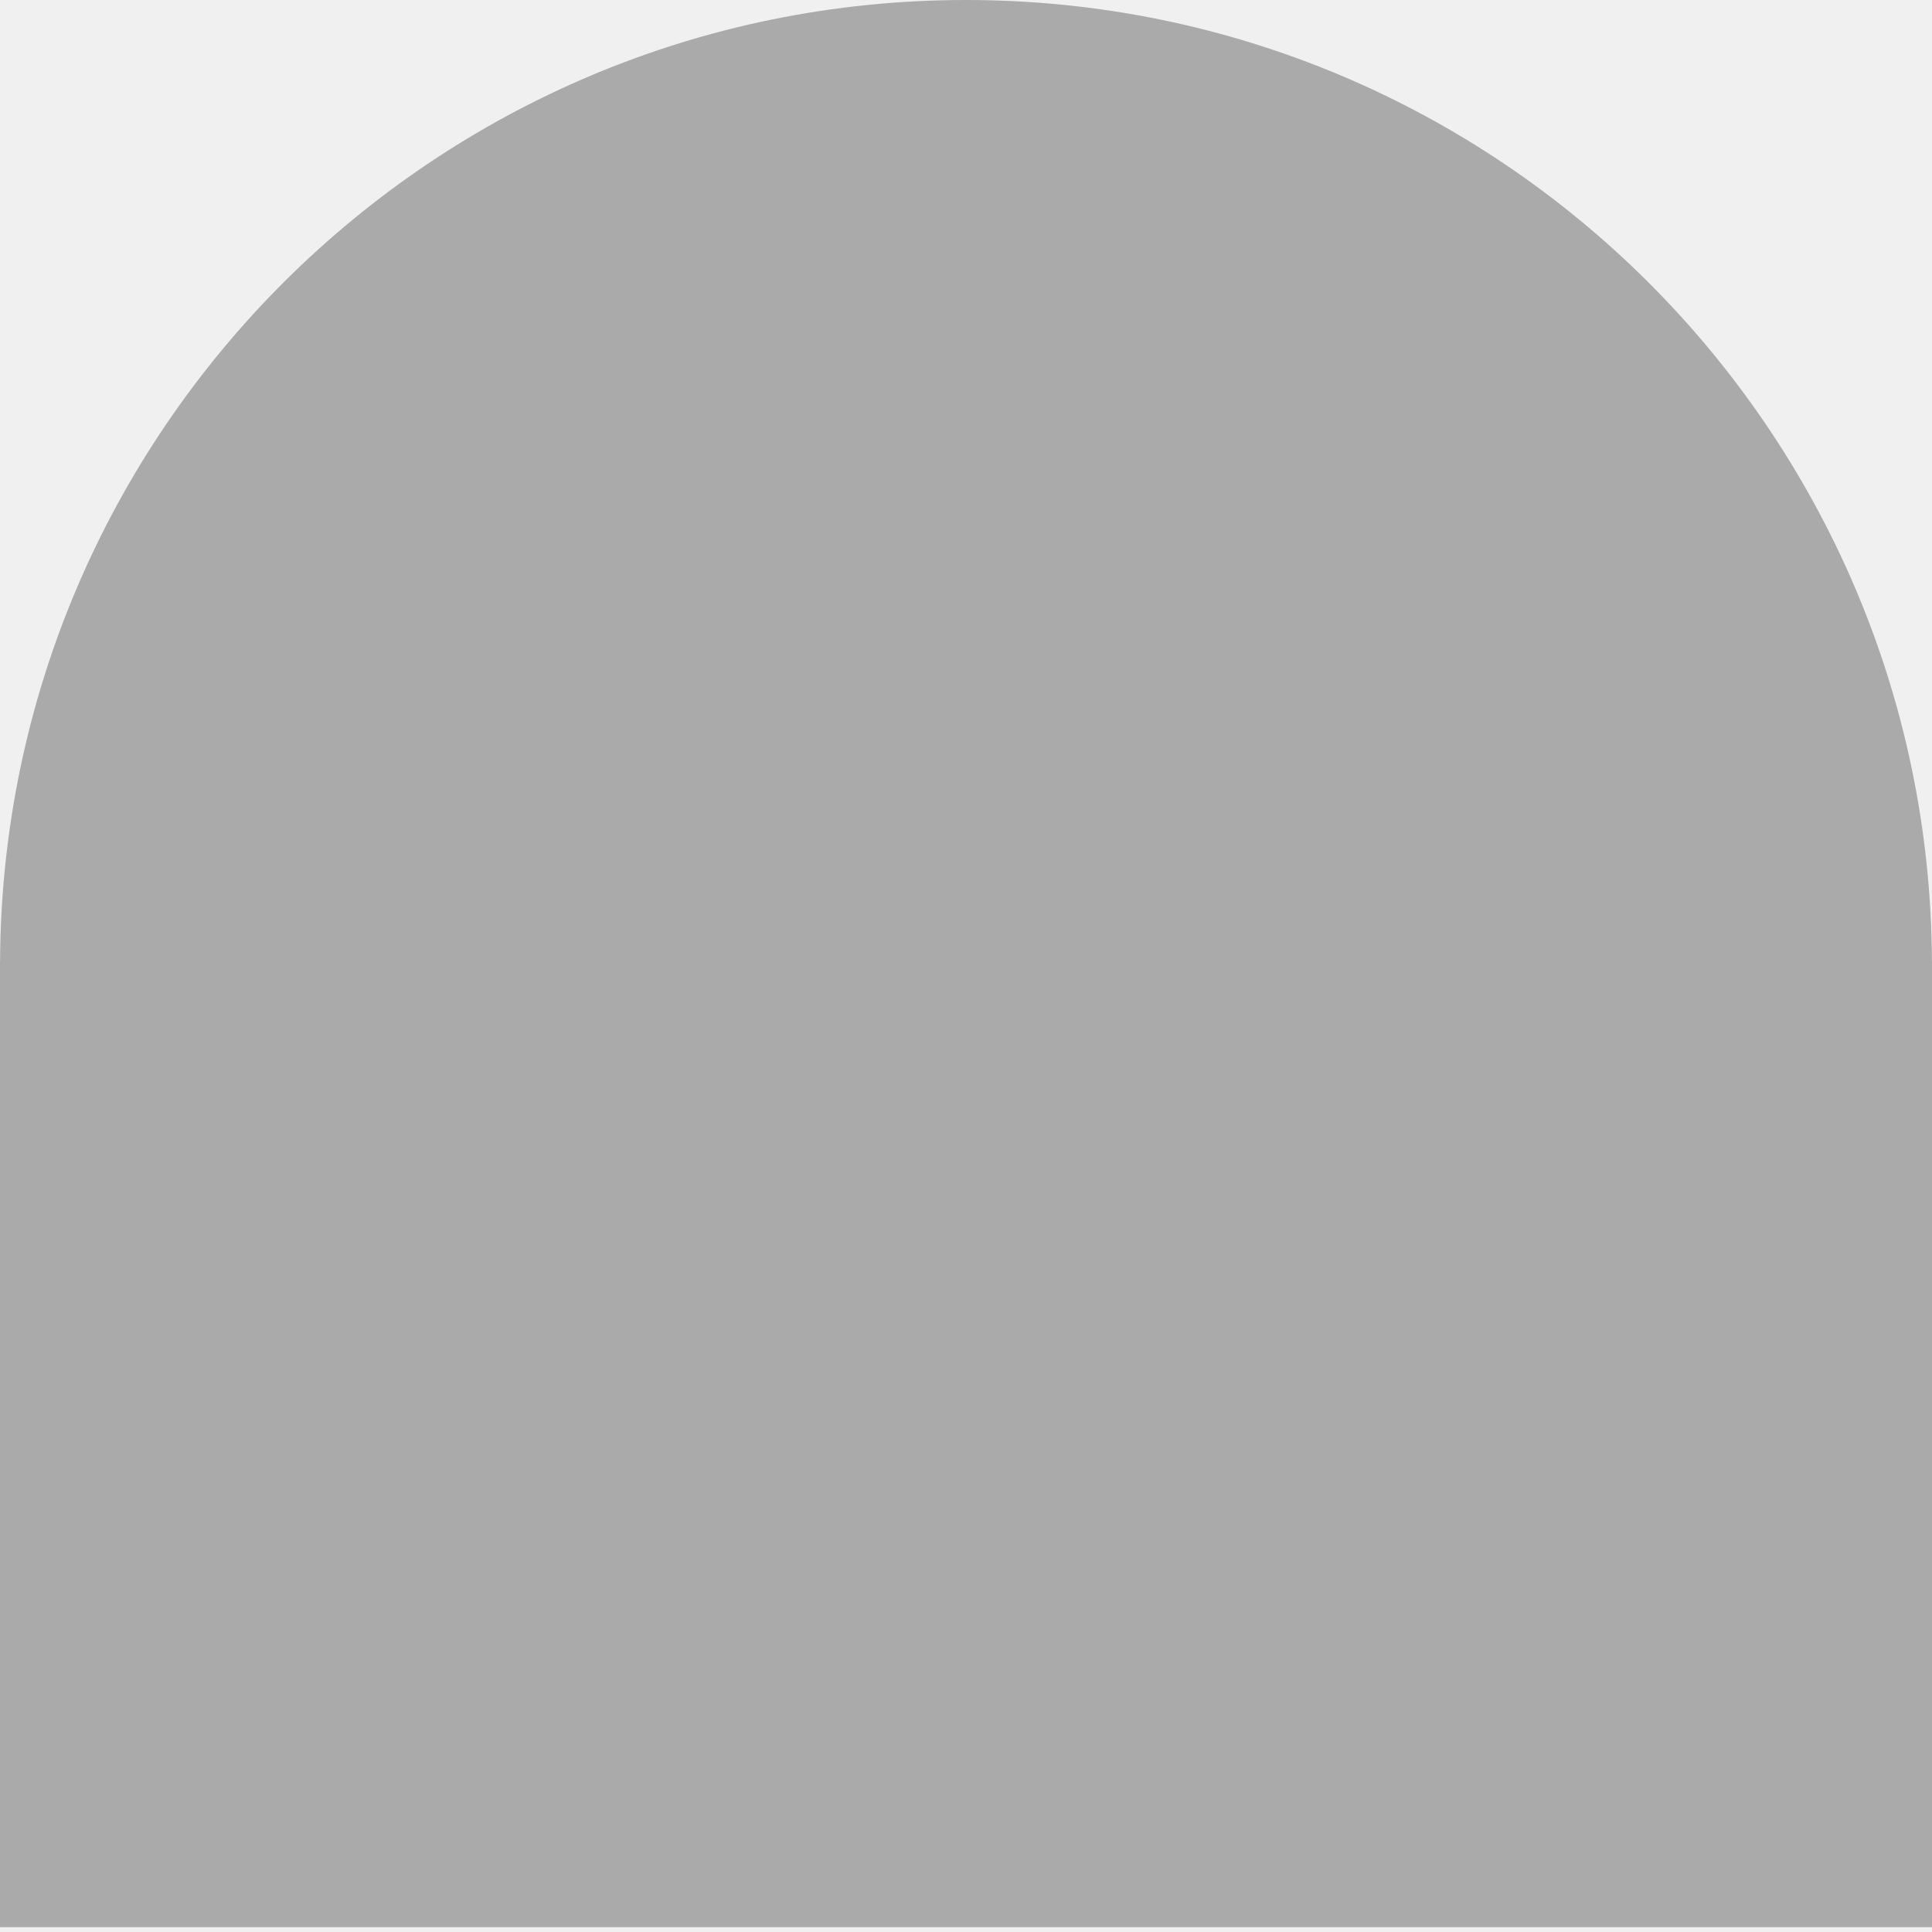
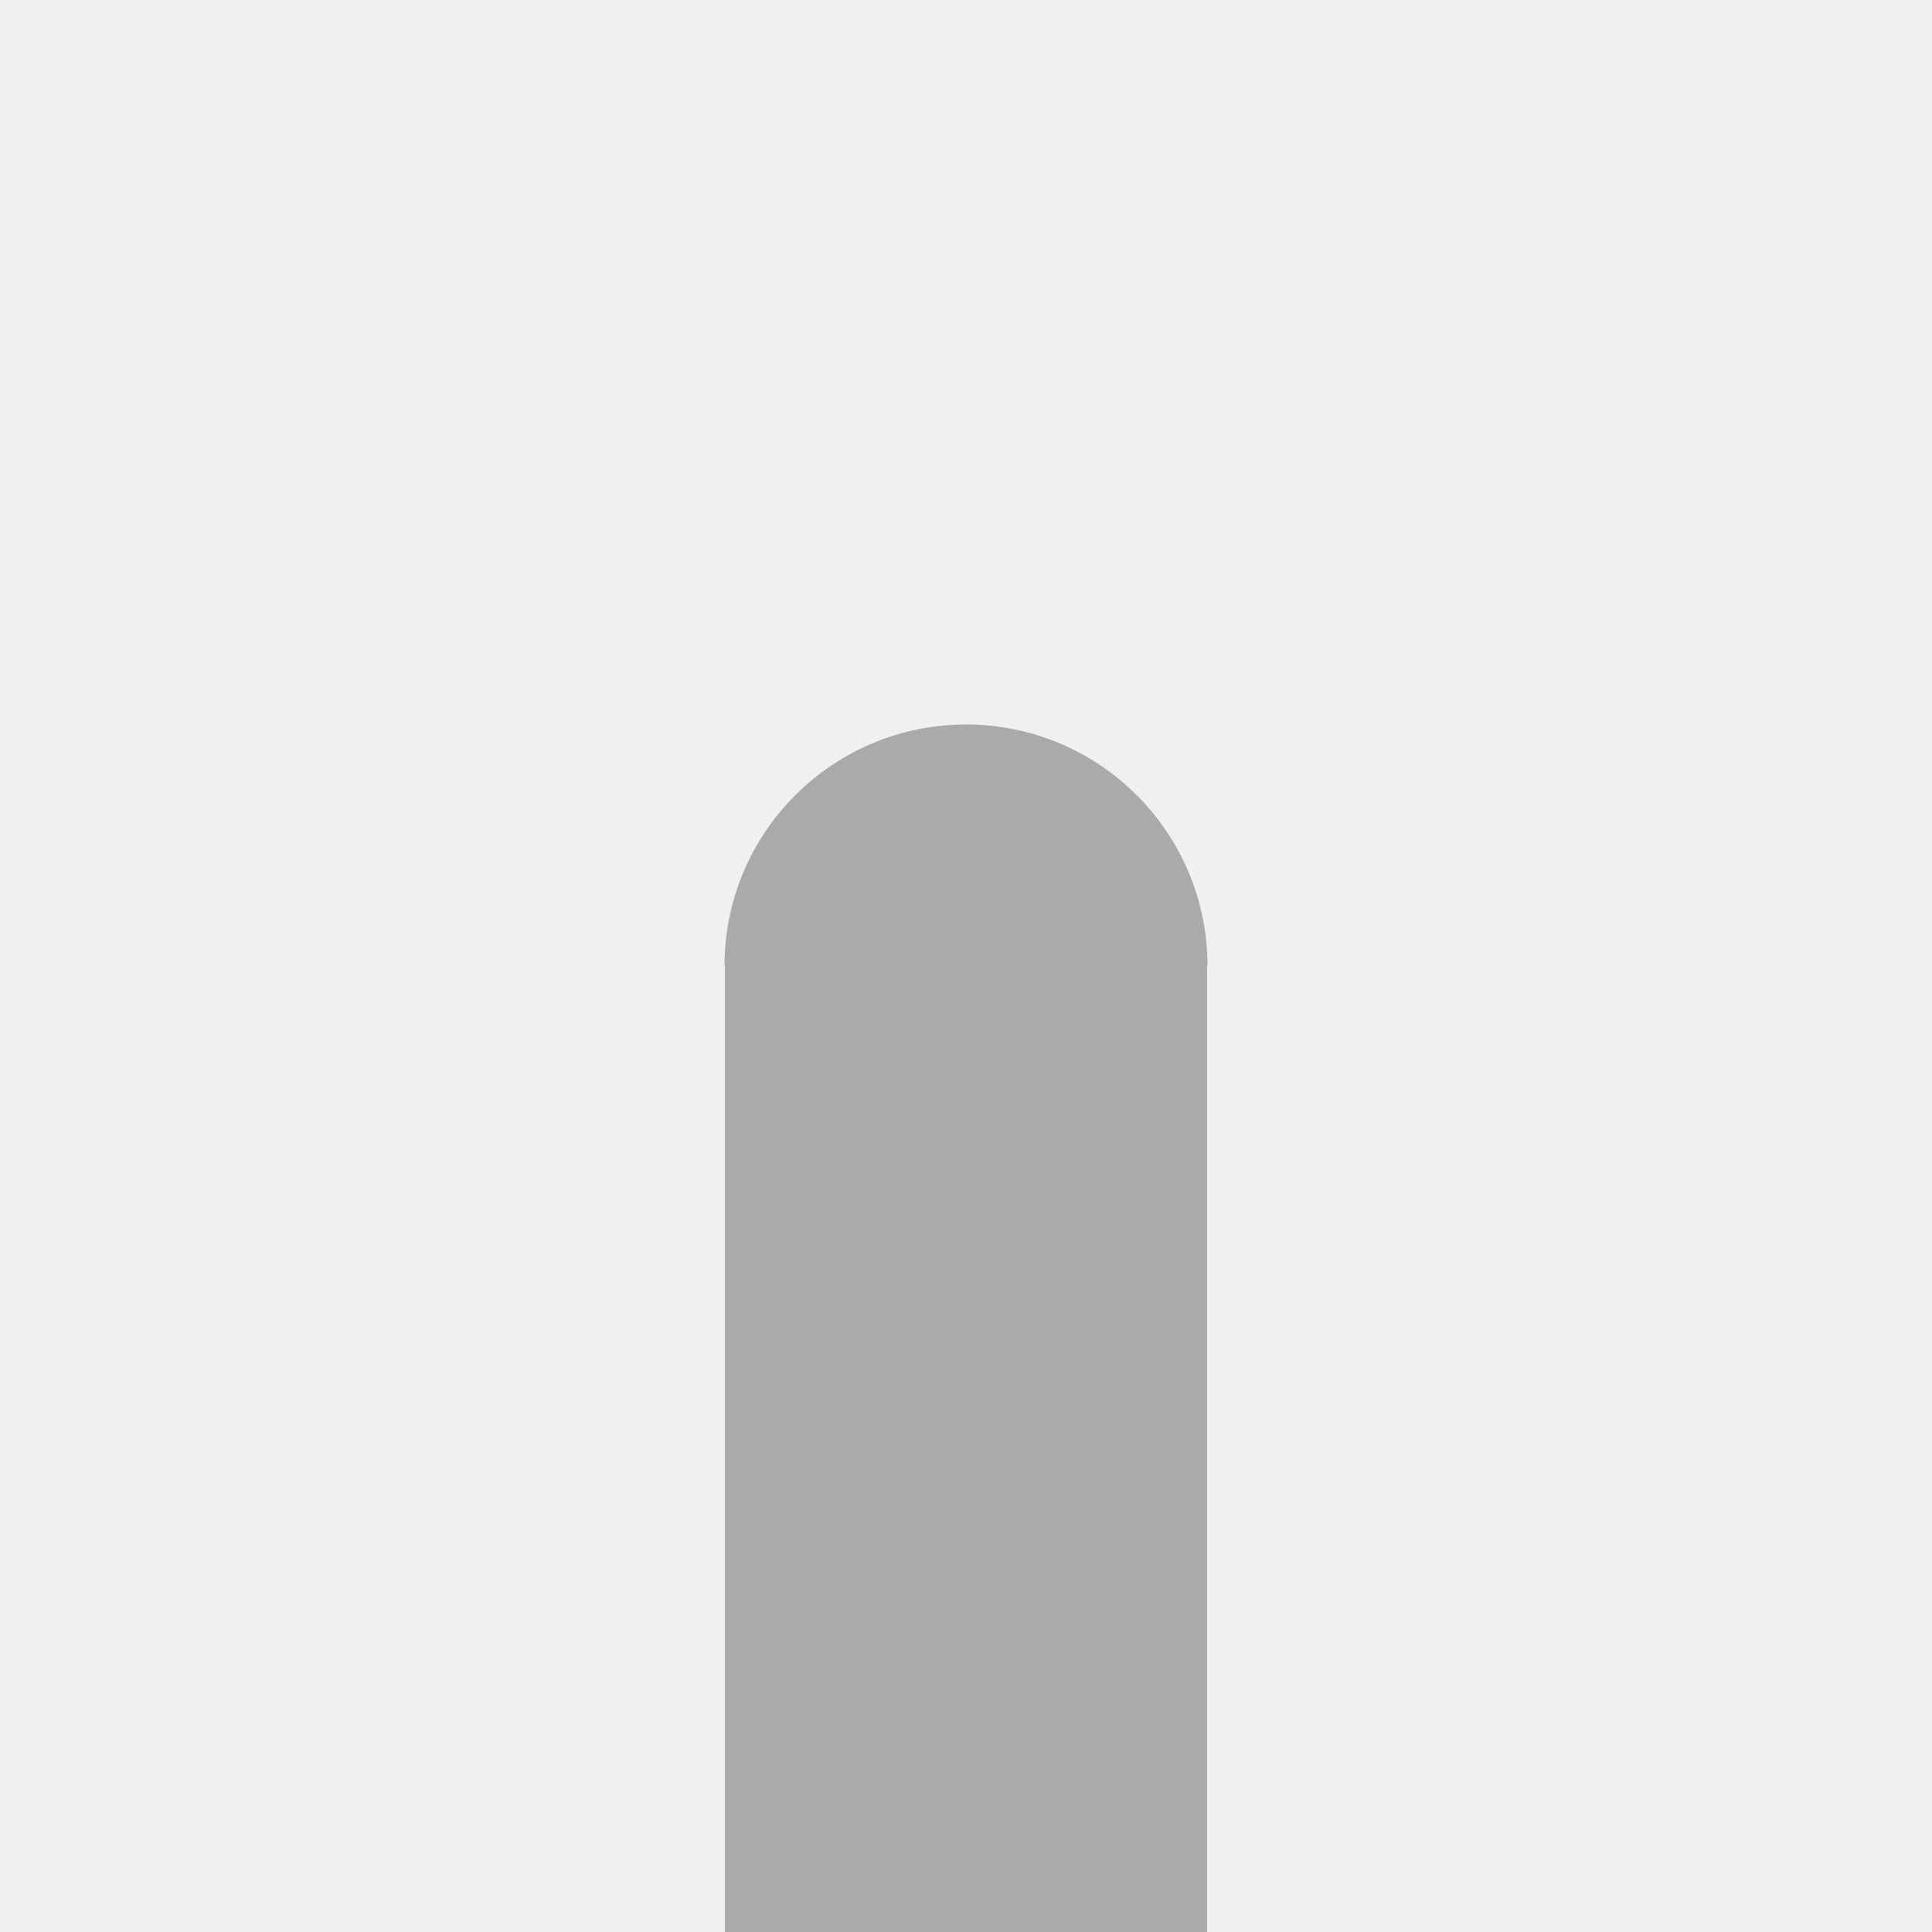
<svg xmlns="http://www.w3.org/2000/svg" version="1.1" id="layer1" x="0px" y="0px" viewBox="0 0 200 200" enable-background="new 0 0 200 200" xml:space="preserve">
  <g>
    <rect class="color1" fill="#FFFFFF" fill-opacity="0" width="200" height="200" />
-     <path class="color0" fill="#AAAAAA" d="M199.994,99.5C199.725,44.513,155.052,0,100,0C44.949,0,0.276,44.513,0.006,99.5H0v100h200v-100H199.994z" />
+     <path class="color0" fill="#AAAAAA" d="M100,75c-13.804,0-25,11.195-25,25h0.047v100h49.905V100H125C125,86.195,113.805,75,100,75z" />
  </g>
</svg>
